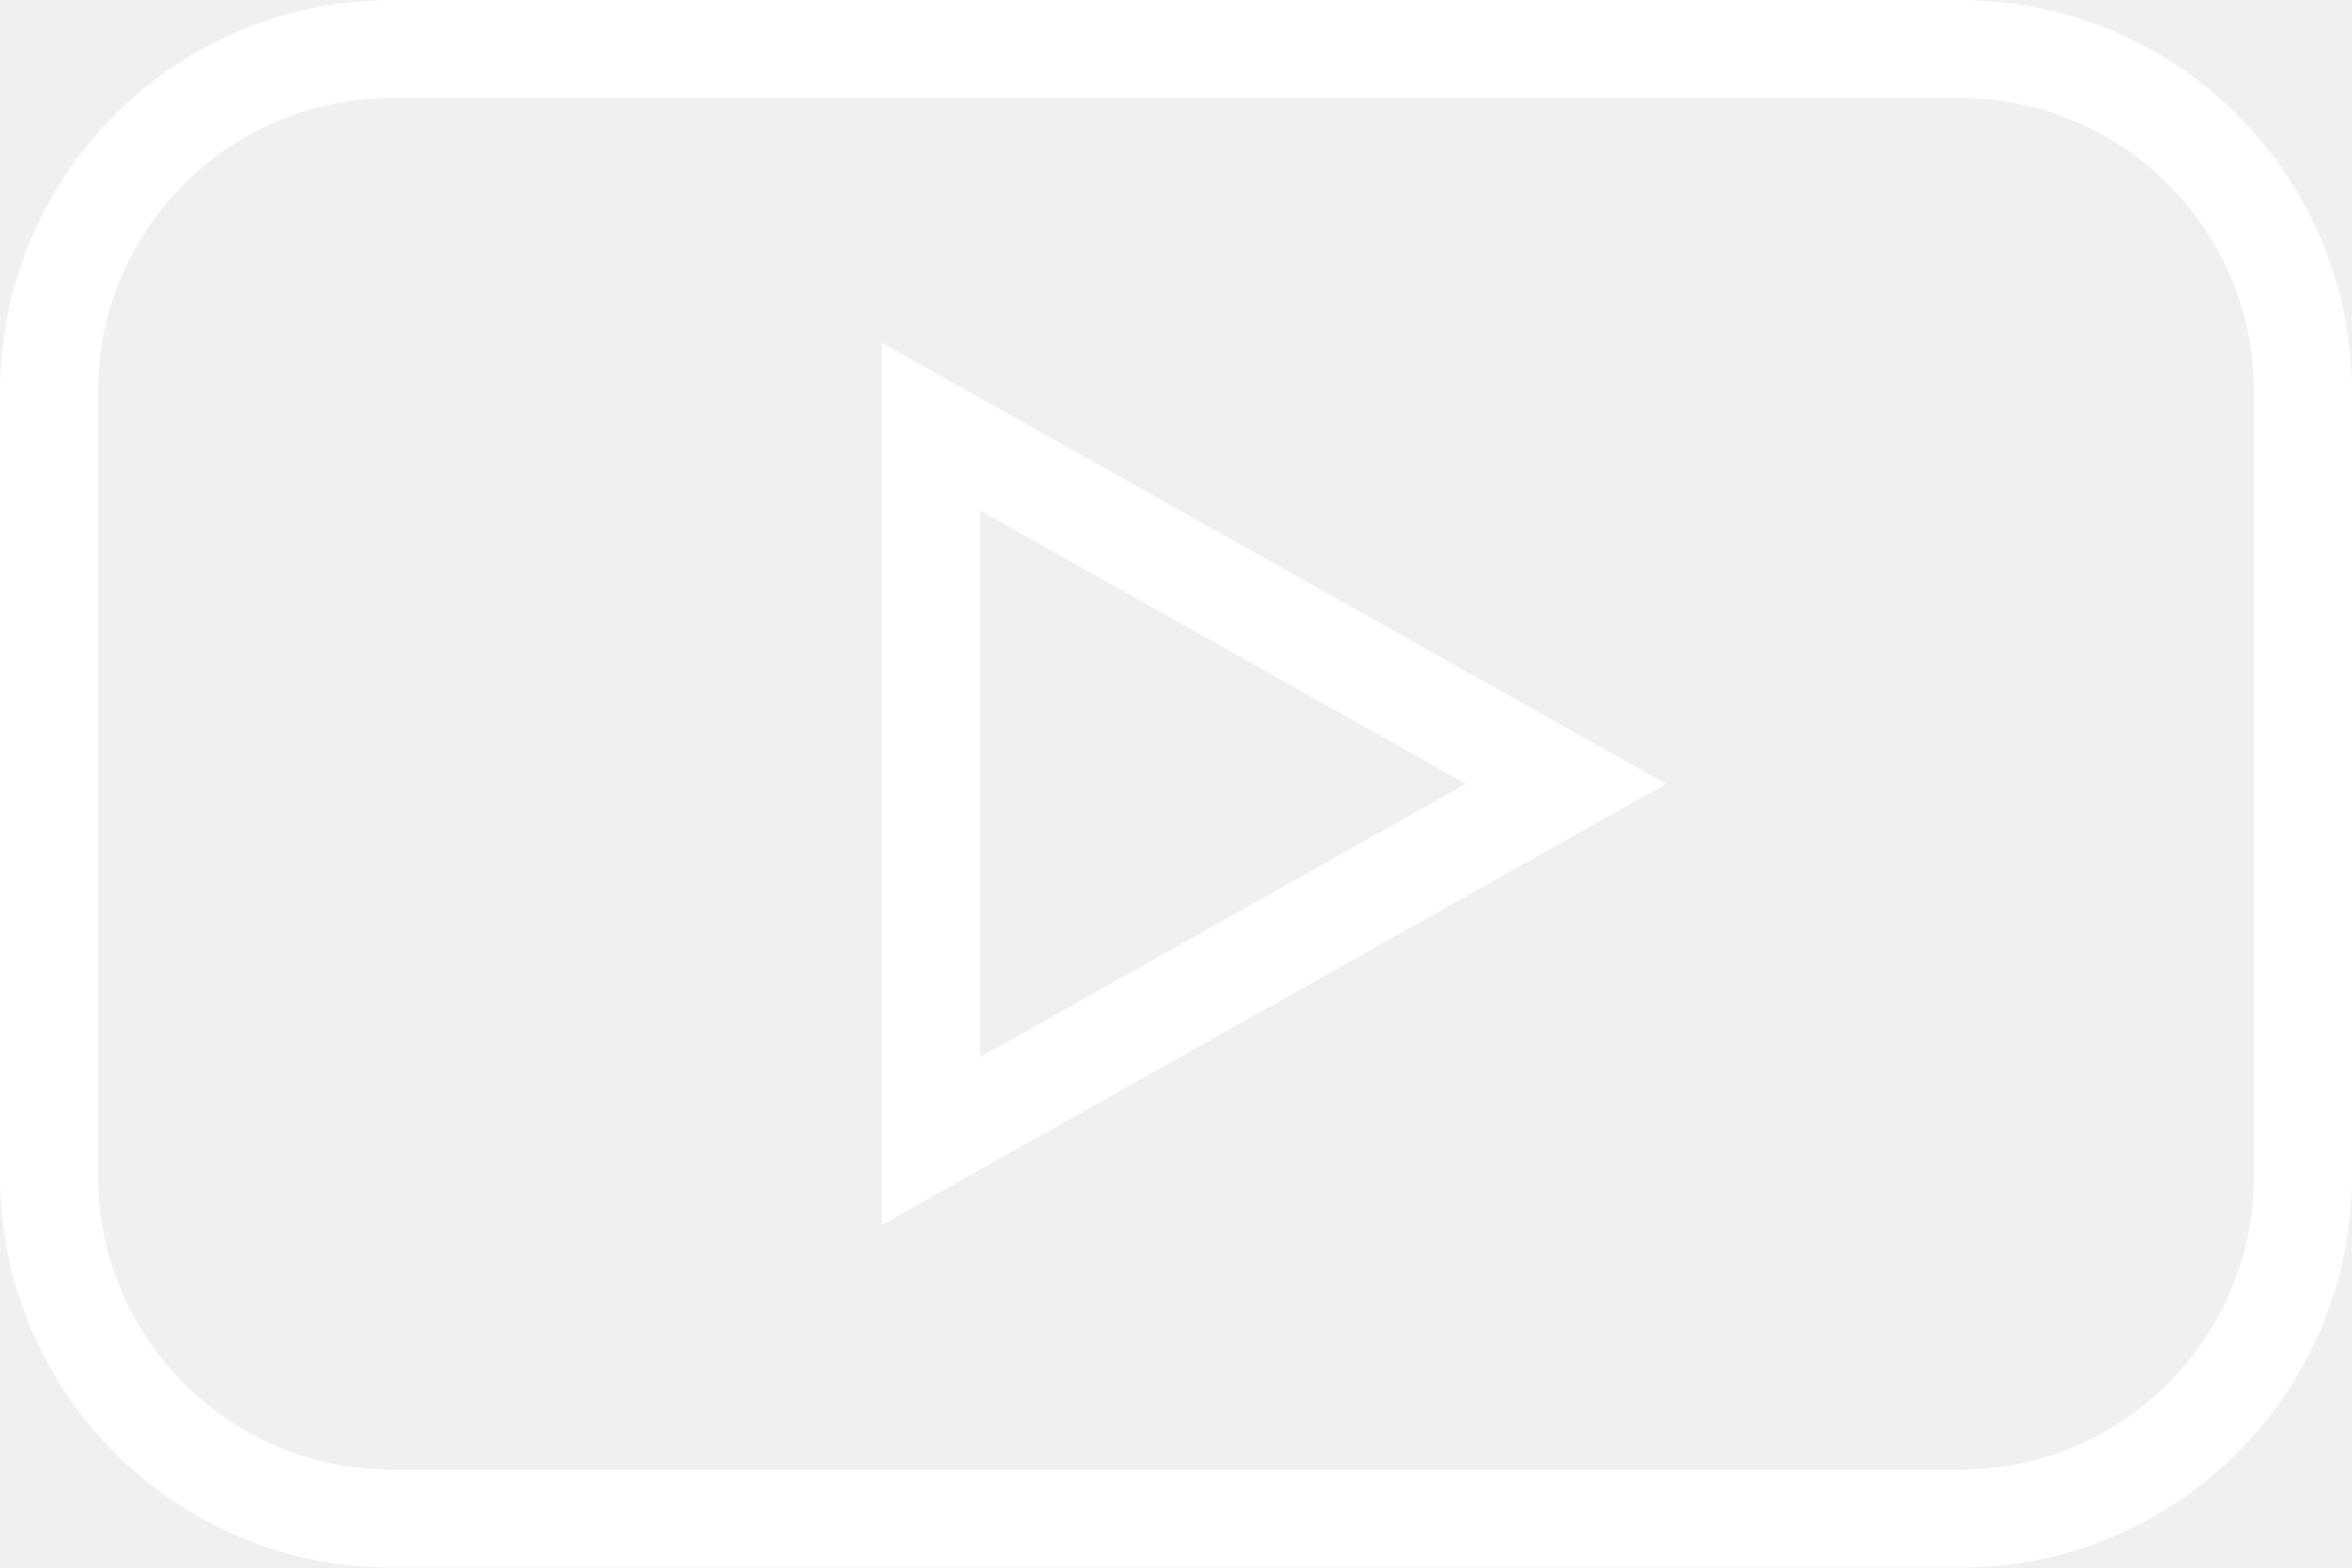
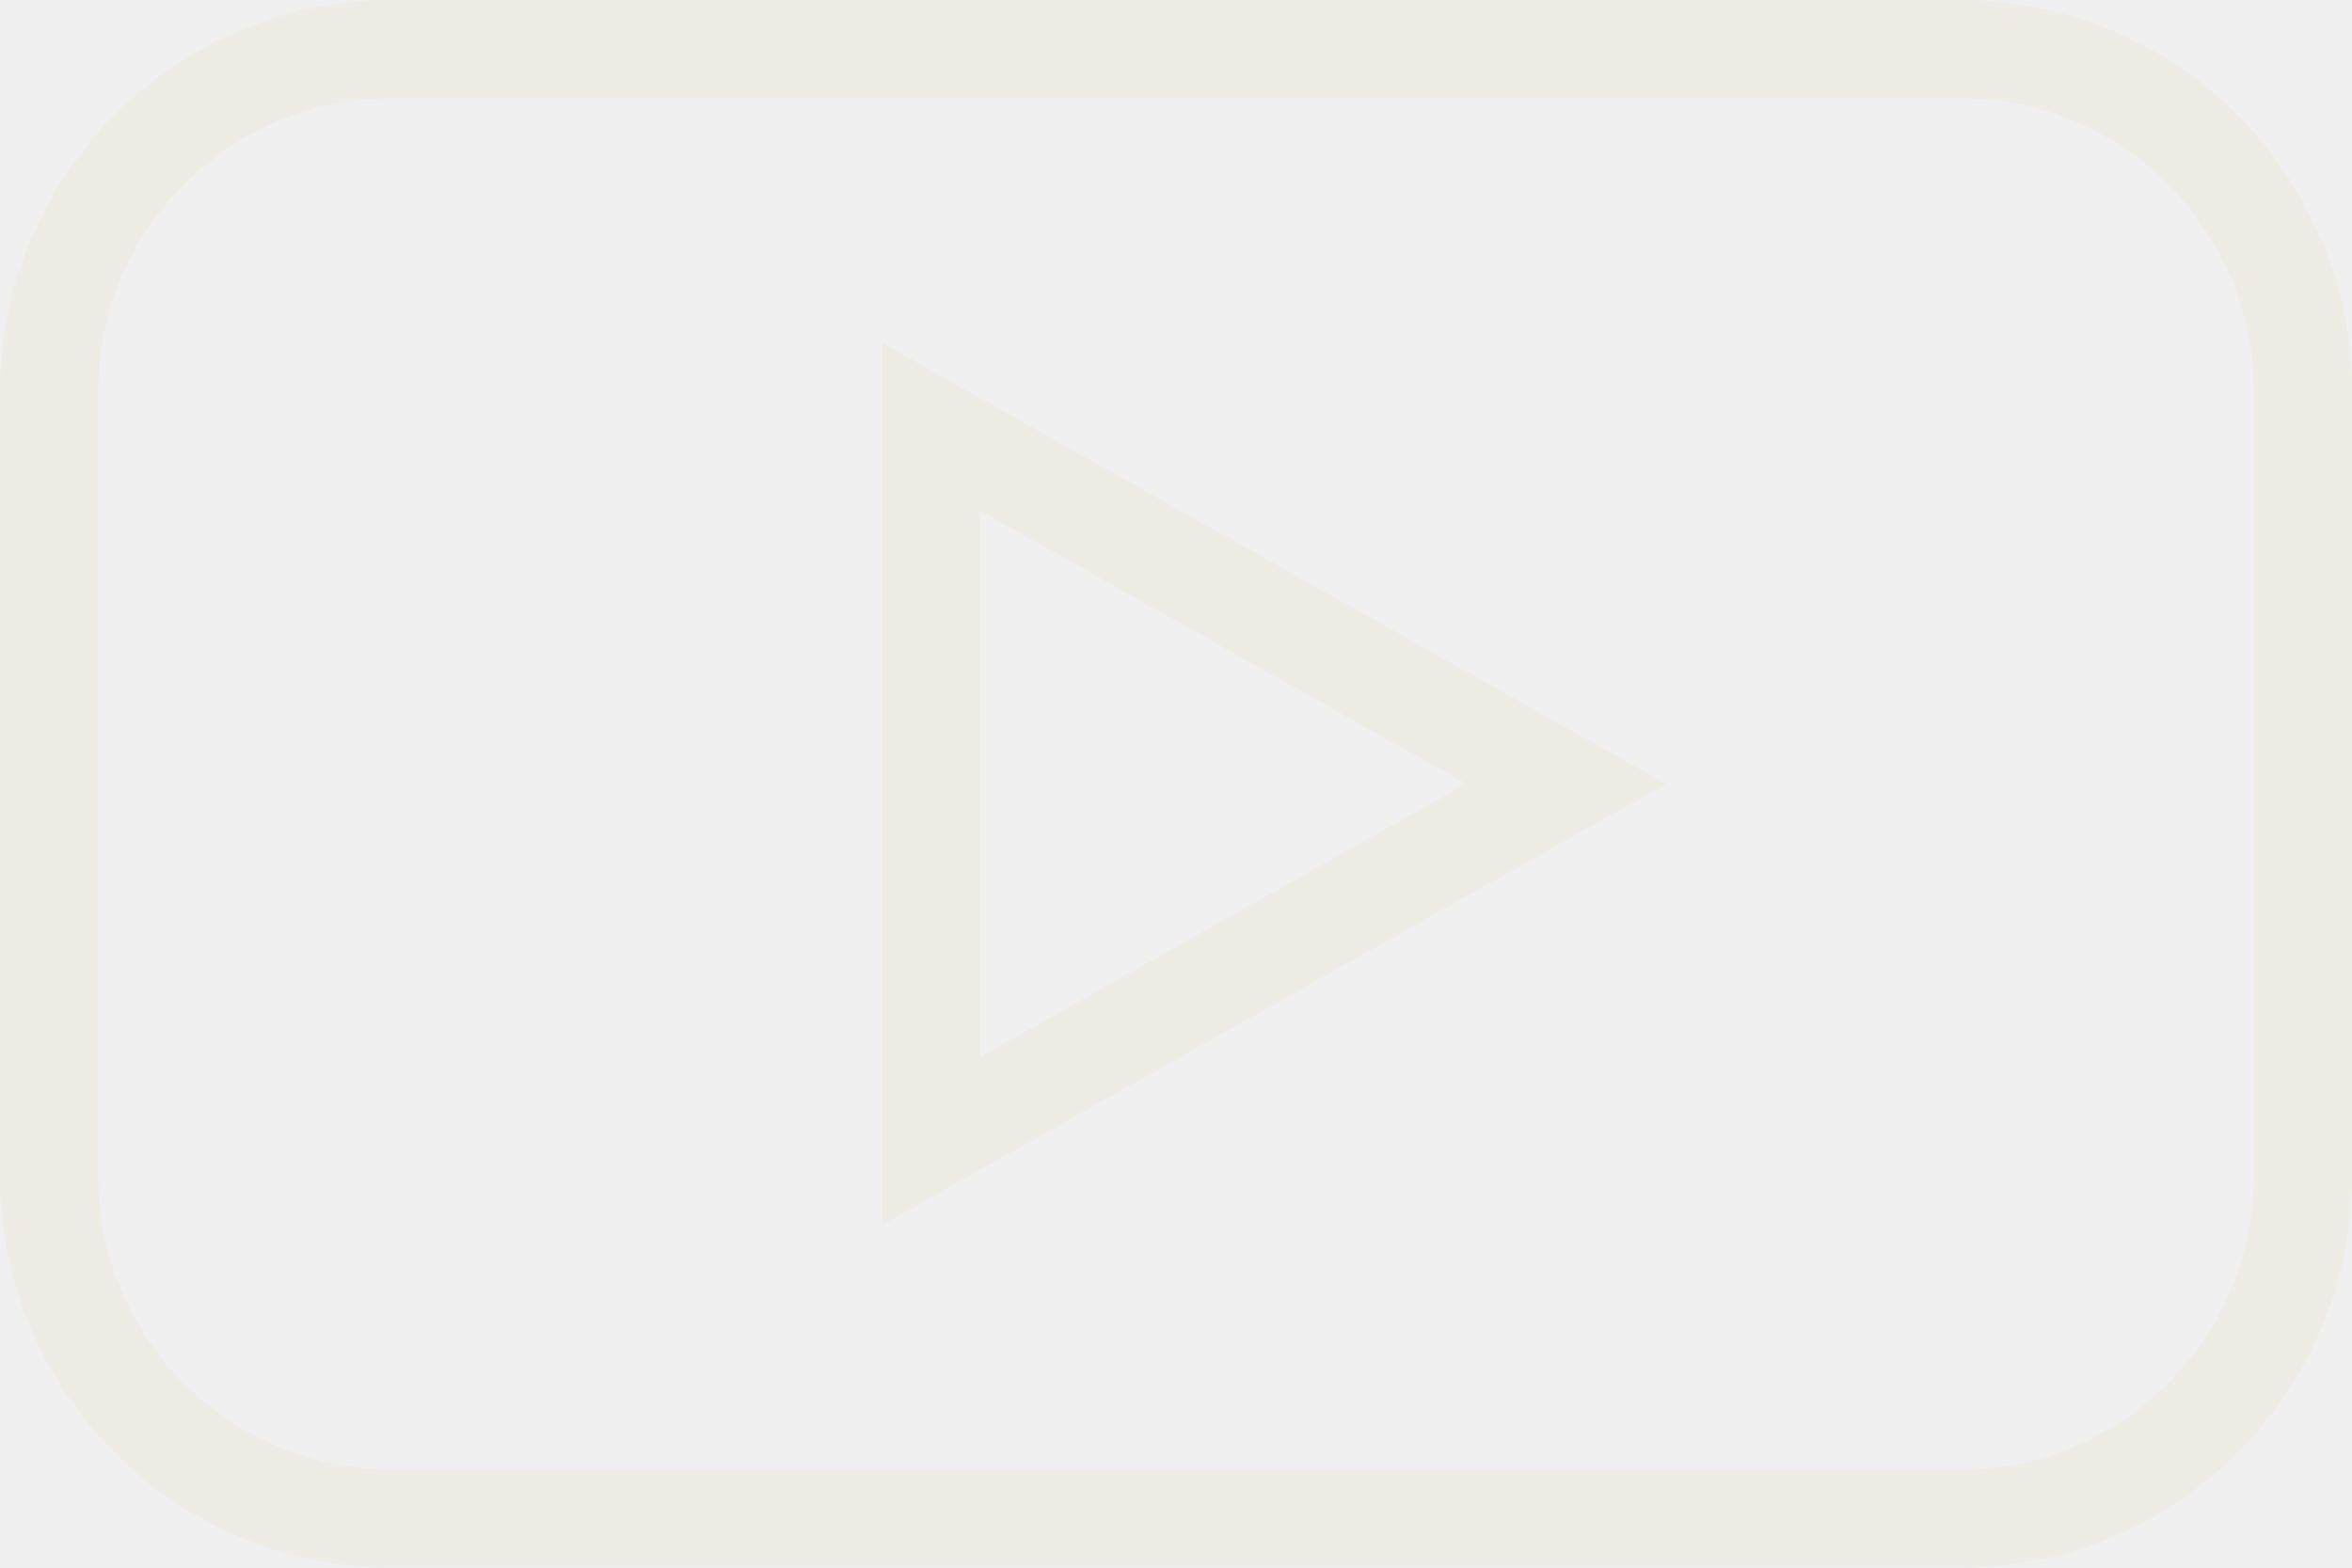
<svg xmlns="http://www.w3.org/2000/svg" width="24" height="16" viewBox="0 0 24 16">
-   <g id="Icon" transform="translate(-1179 -855)">
-     <g id="Retângulo_706" data-name="Retângulo 706" transform="translate(1179 855)" fill="none" stroke="#fff" stroke-width="1">
+   <g transform="translate(-1179 -855)">
+     <g transform="translate(1179 855)" fill="none" stroke="#efebe5" stroke-width="1">
      <rect width="24" height="16" rx="4" stroke="none" />
      <rect x="0.5" y="0.5" width="23" height="15" rx="3.5" fill="none" />
    </g>
-     <g id="Polígono_2" data-name="Polígono 2" transform="translate(1196 858.5) rotate(90)" fill="none">
+     <g transform="translate(1196 858.5) rotate(90)" fill="none">
      <path d="M4.5,0,9,8H0Z" stroke="none" />
-       <path d="M 4.5 2.04 L 1.71 7 L 7.29 7 L 4.5 2.04 M 4.5 0 L 9 8 L 0 8 L 4.5 0 Z" stroke="none" fill="#fff" />
+       <path d="M 4.5 2.04 L 1.71 7 L 7.29 7 L 4.5 2.04 M 4.5 0 L 9 8 L 0 8 L 4.5 0 Z" stroke="none" fill="#efebe5" />
    </g>
  </g>
</svg>
